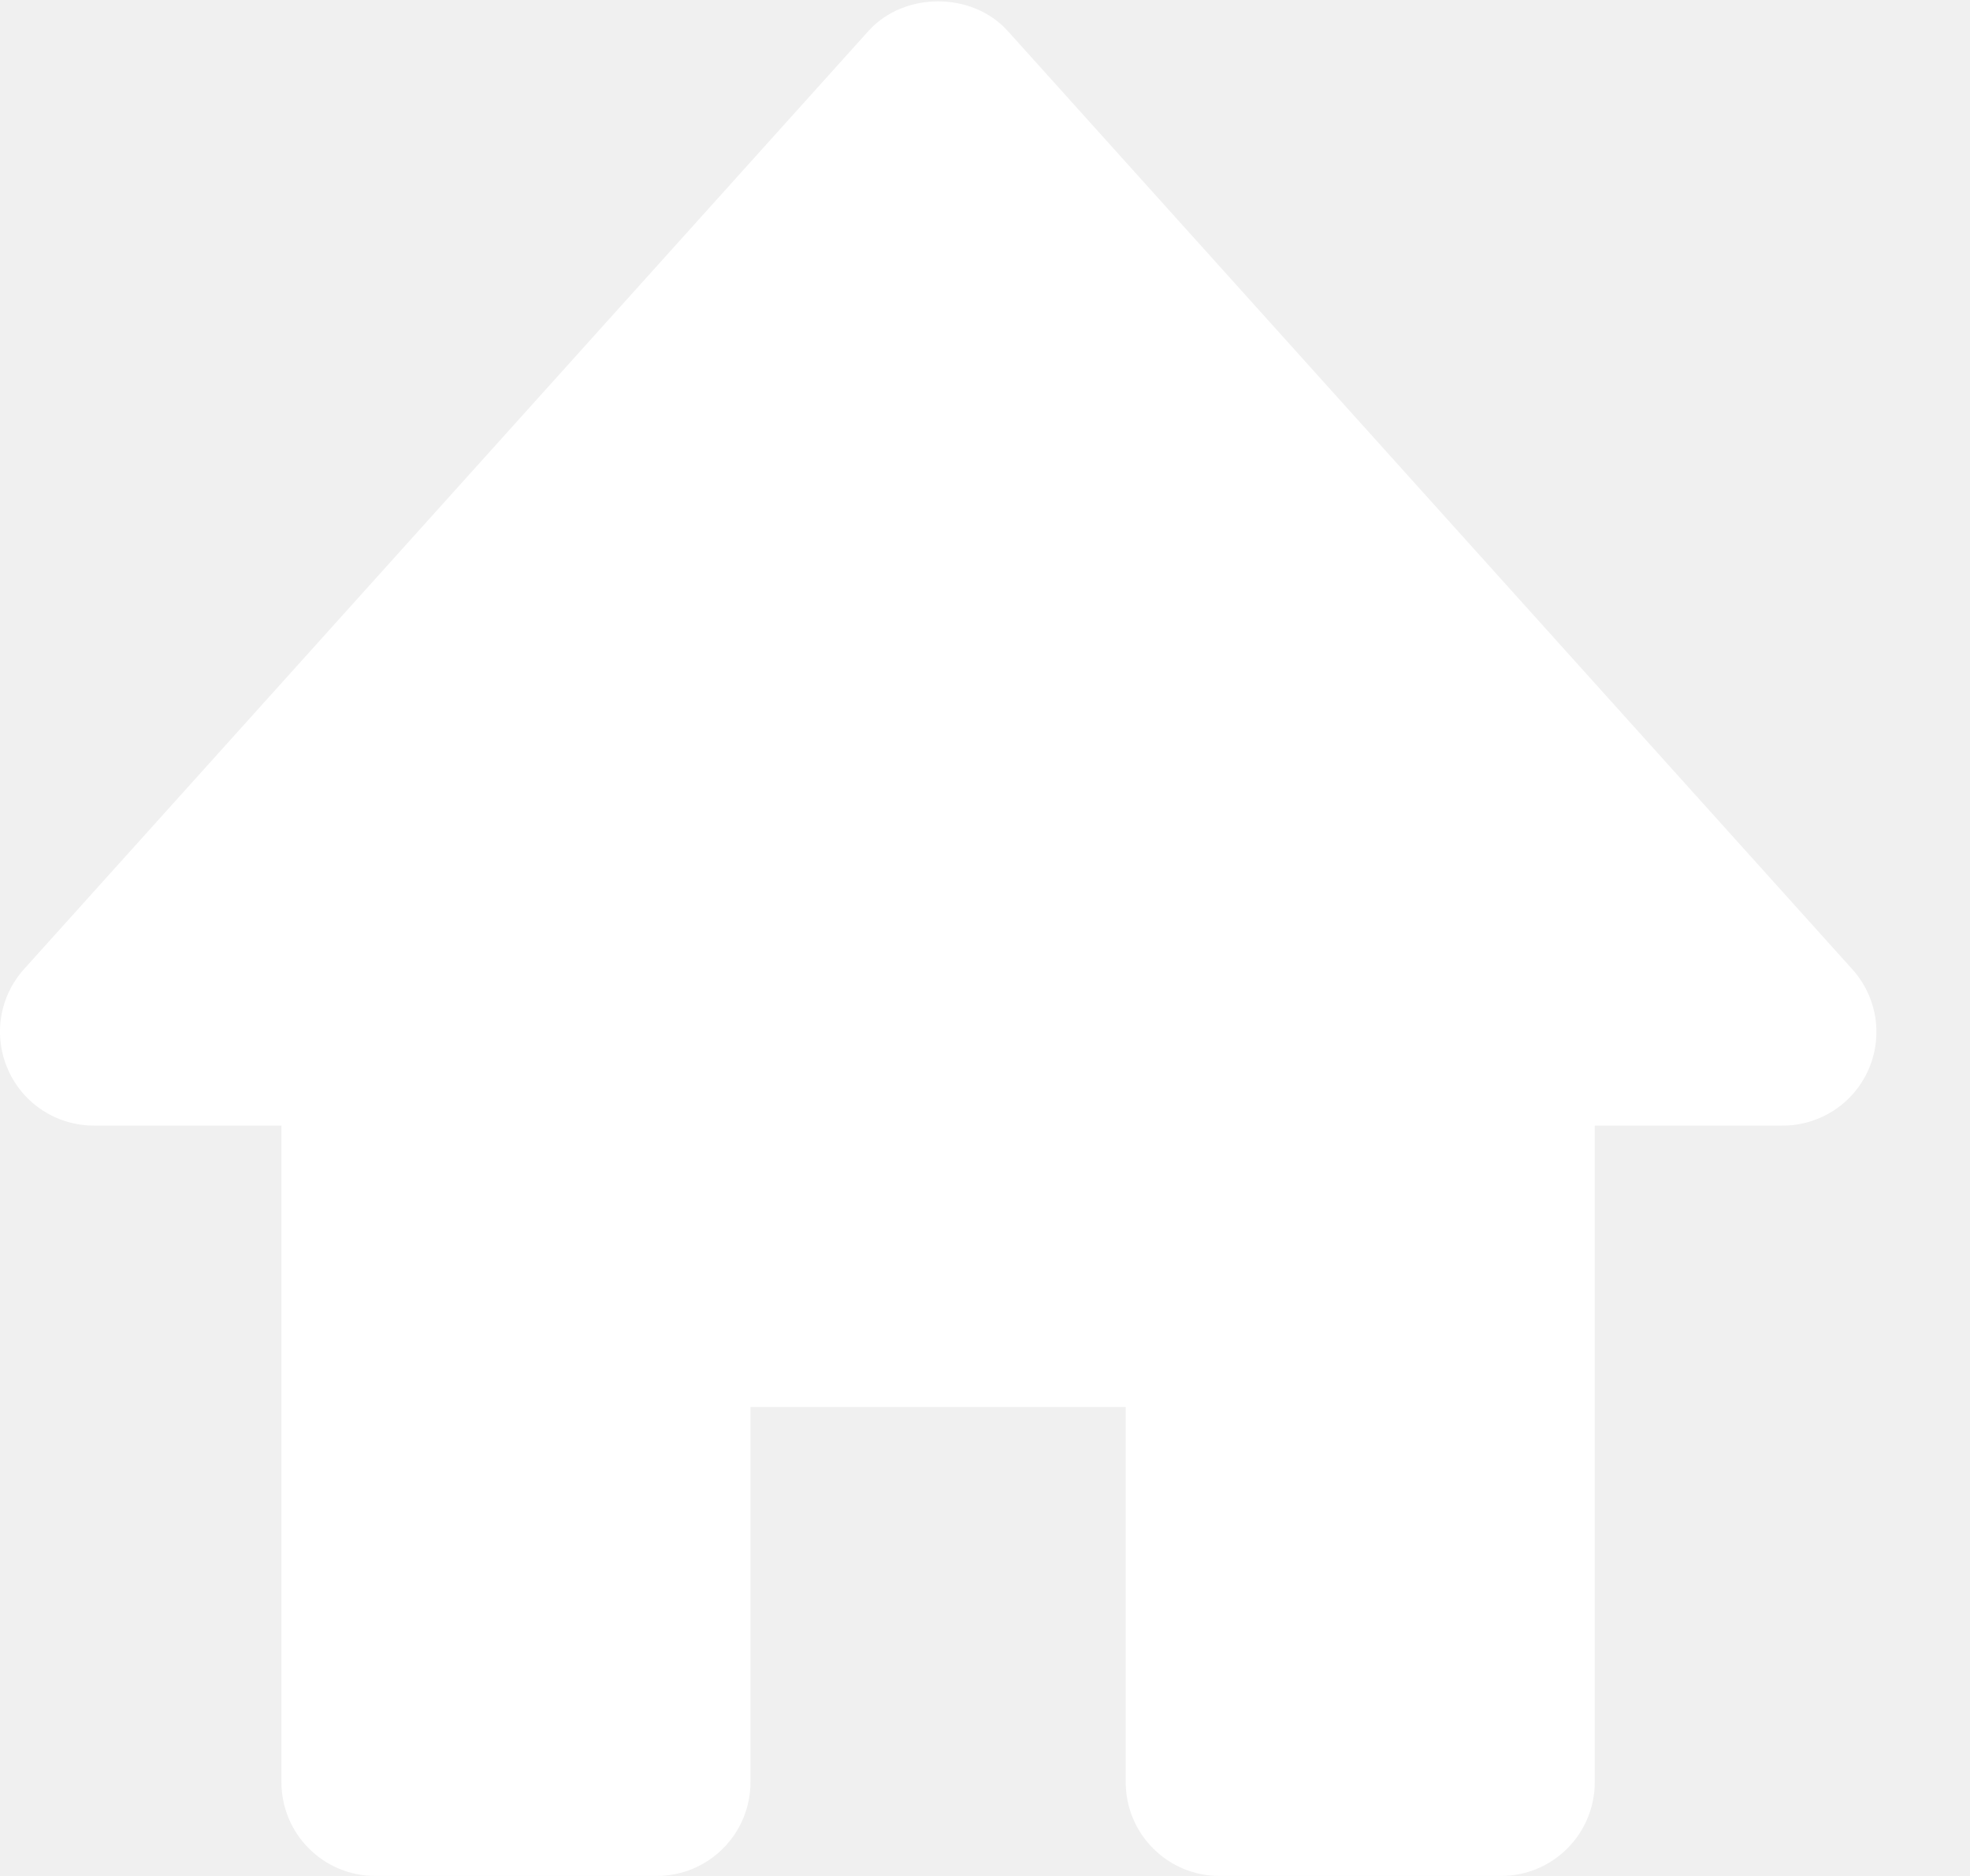
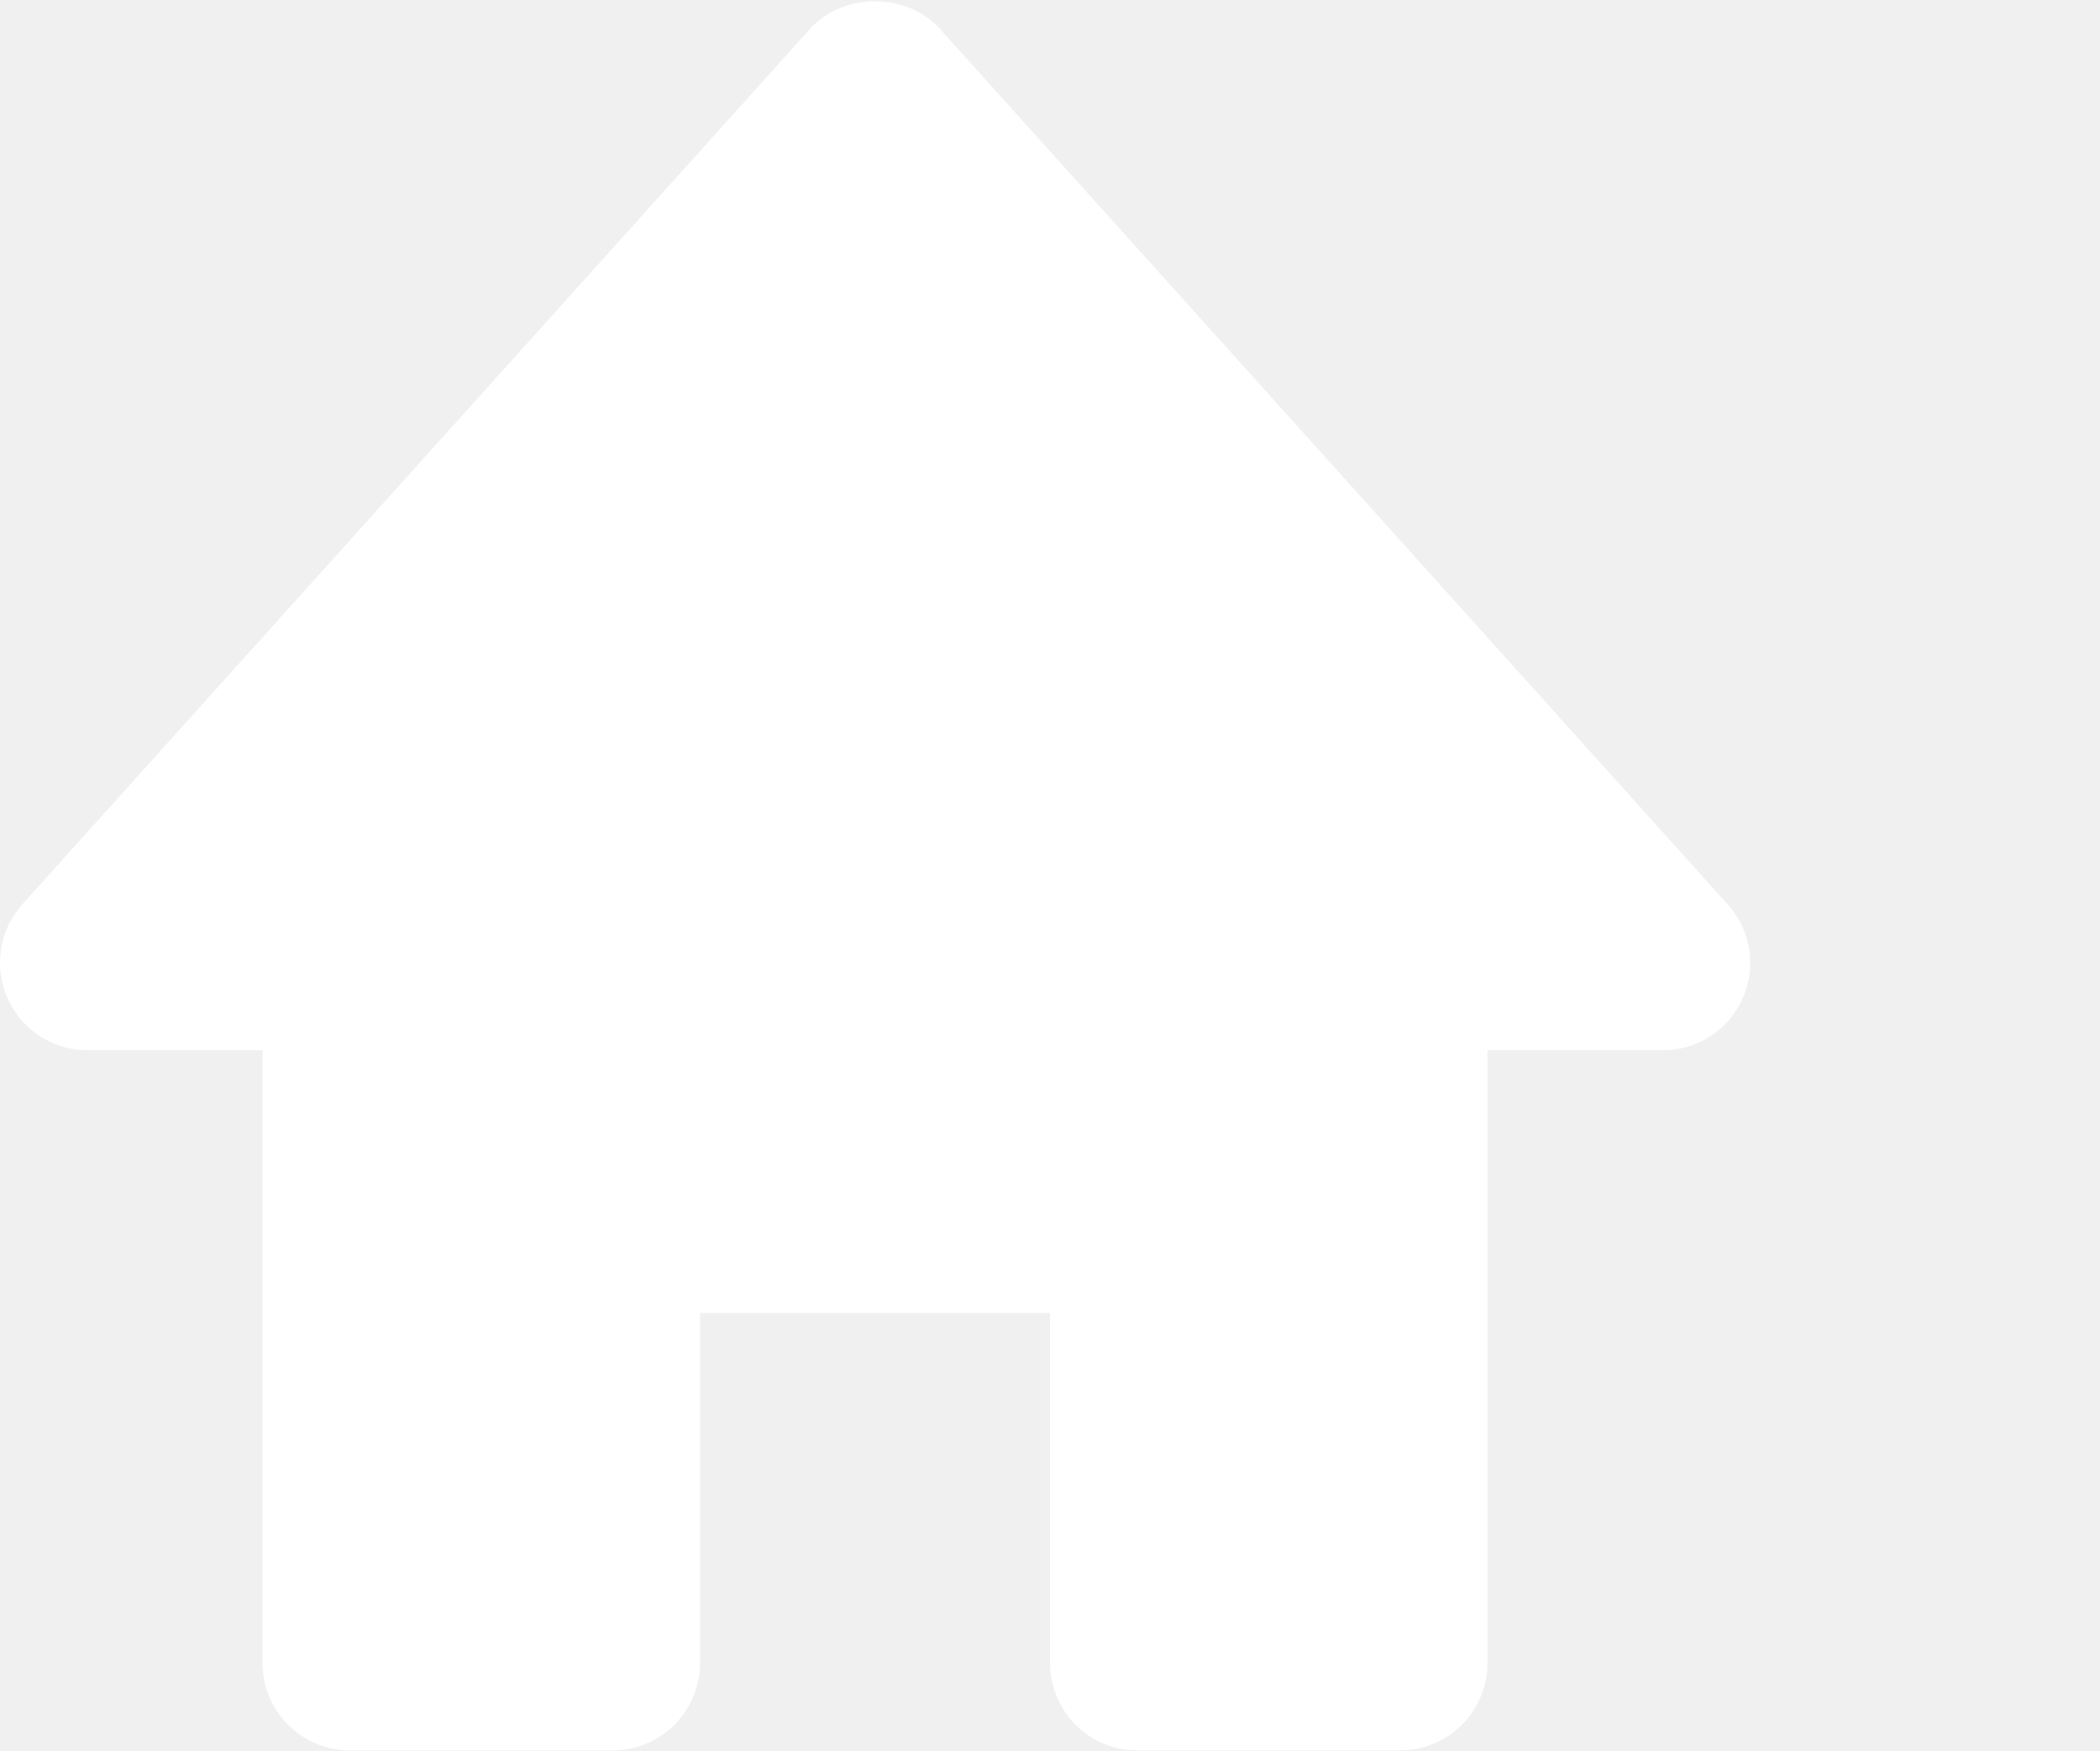
- <svg xmlns="http://www.w3.org/2000/svg" width="21" height="20" viewBox="0 0 21 20" fill="none">
+ <svg xmlns="http://www.w3.org/2000/svg" width="24" height="20" viewBox="0 0 24 20" fill="none">
  <path d="M19.743 10.331L10.743 0.331C10.364 -0.091 9.636 -0.091 9.257 0.331L0.257 10.331C0.127 10.475 0.042 10.653 0.012 10.844C-0.018 11.035 0.008 11.23 0.087 11.407C0.247 11.768 0.605 12 1 12H3V19C3 19.265 3.105 19.52 3.293 19.707C3.48 19.895 3.735 20 4 20H7C7.265 20 7.52 19.895 7.707 19.707C7.895 19.52 8 19.265 8 19V15H12V19C12 19.265 12.105 19.52 12.293 19.707C12.48 19.895 12.735 20 13 20H16C16.265 20 16.52 19.895 16.707 19.707C16.895 19.52 17 19.265 17 19V12H19C19.194 12.001 19.383 11.945 19.546 11.84C19.709 11.735 19.837 11.585 19.916 11.408C19.995 11.231 20.02 11.035 19.99 10.844C19.959 10.652 19.873 10.474 19.743 10.331Z" fill="white" />
</svg>
